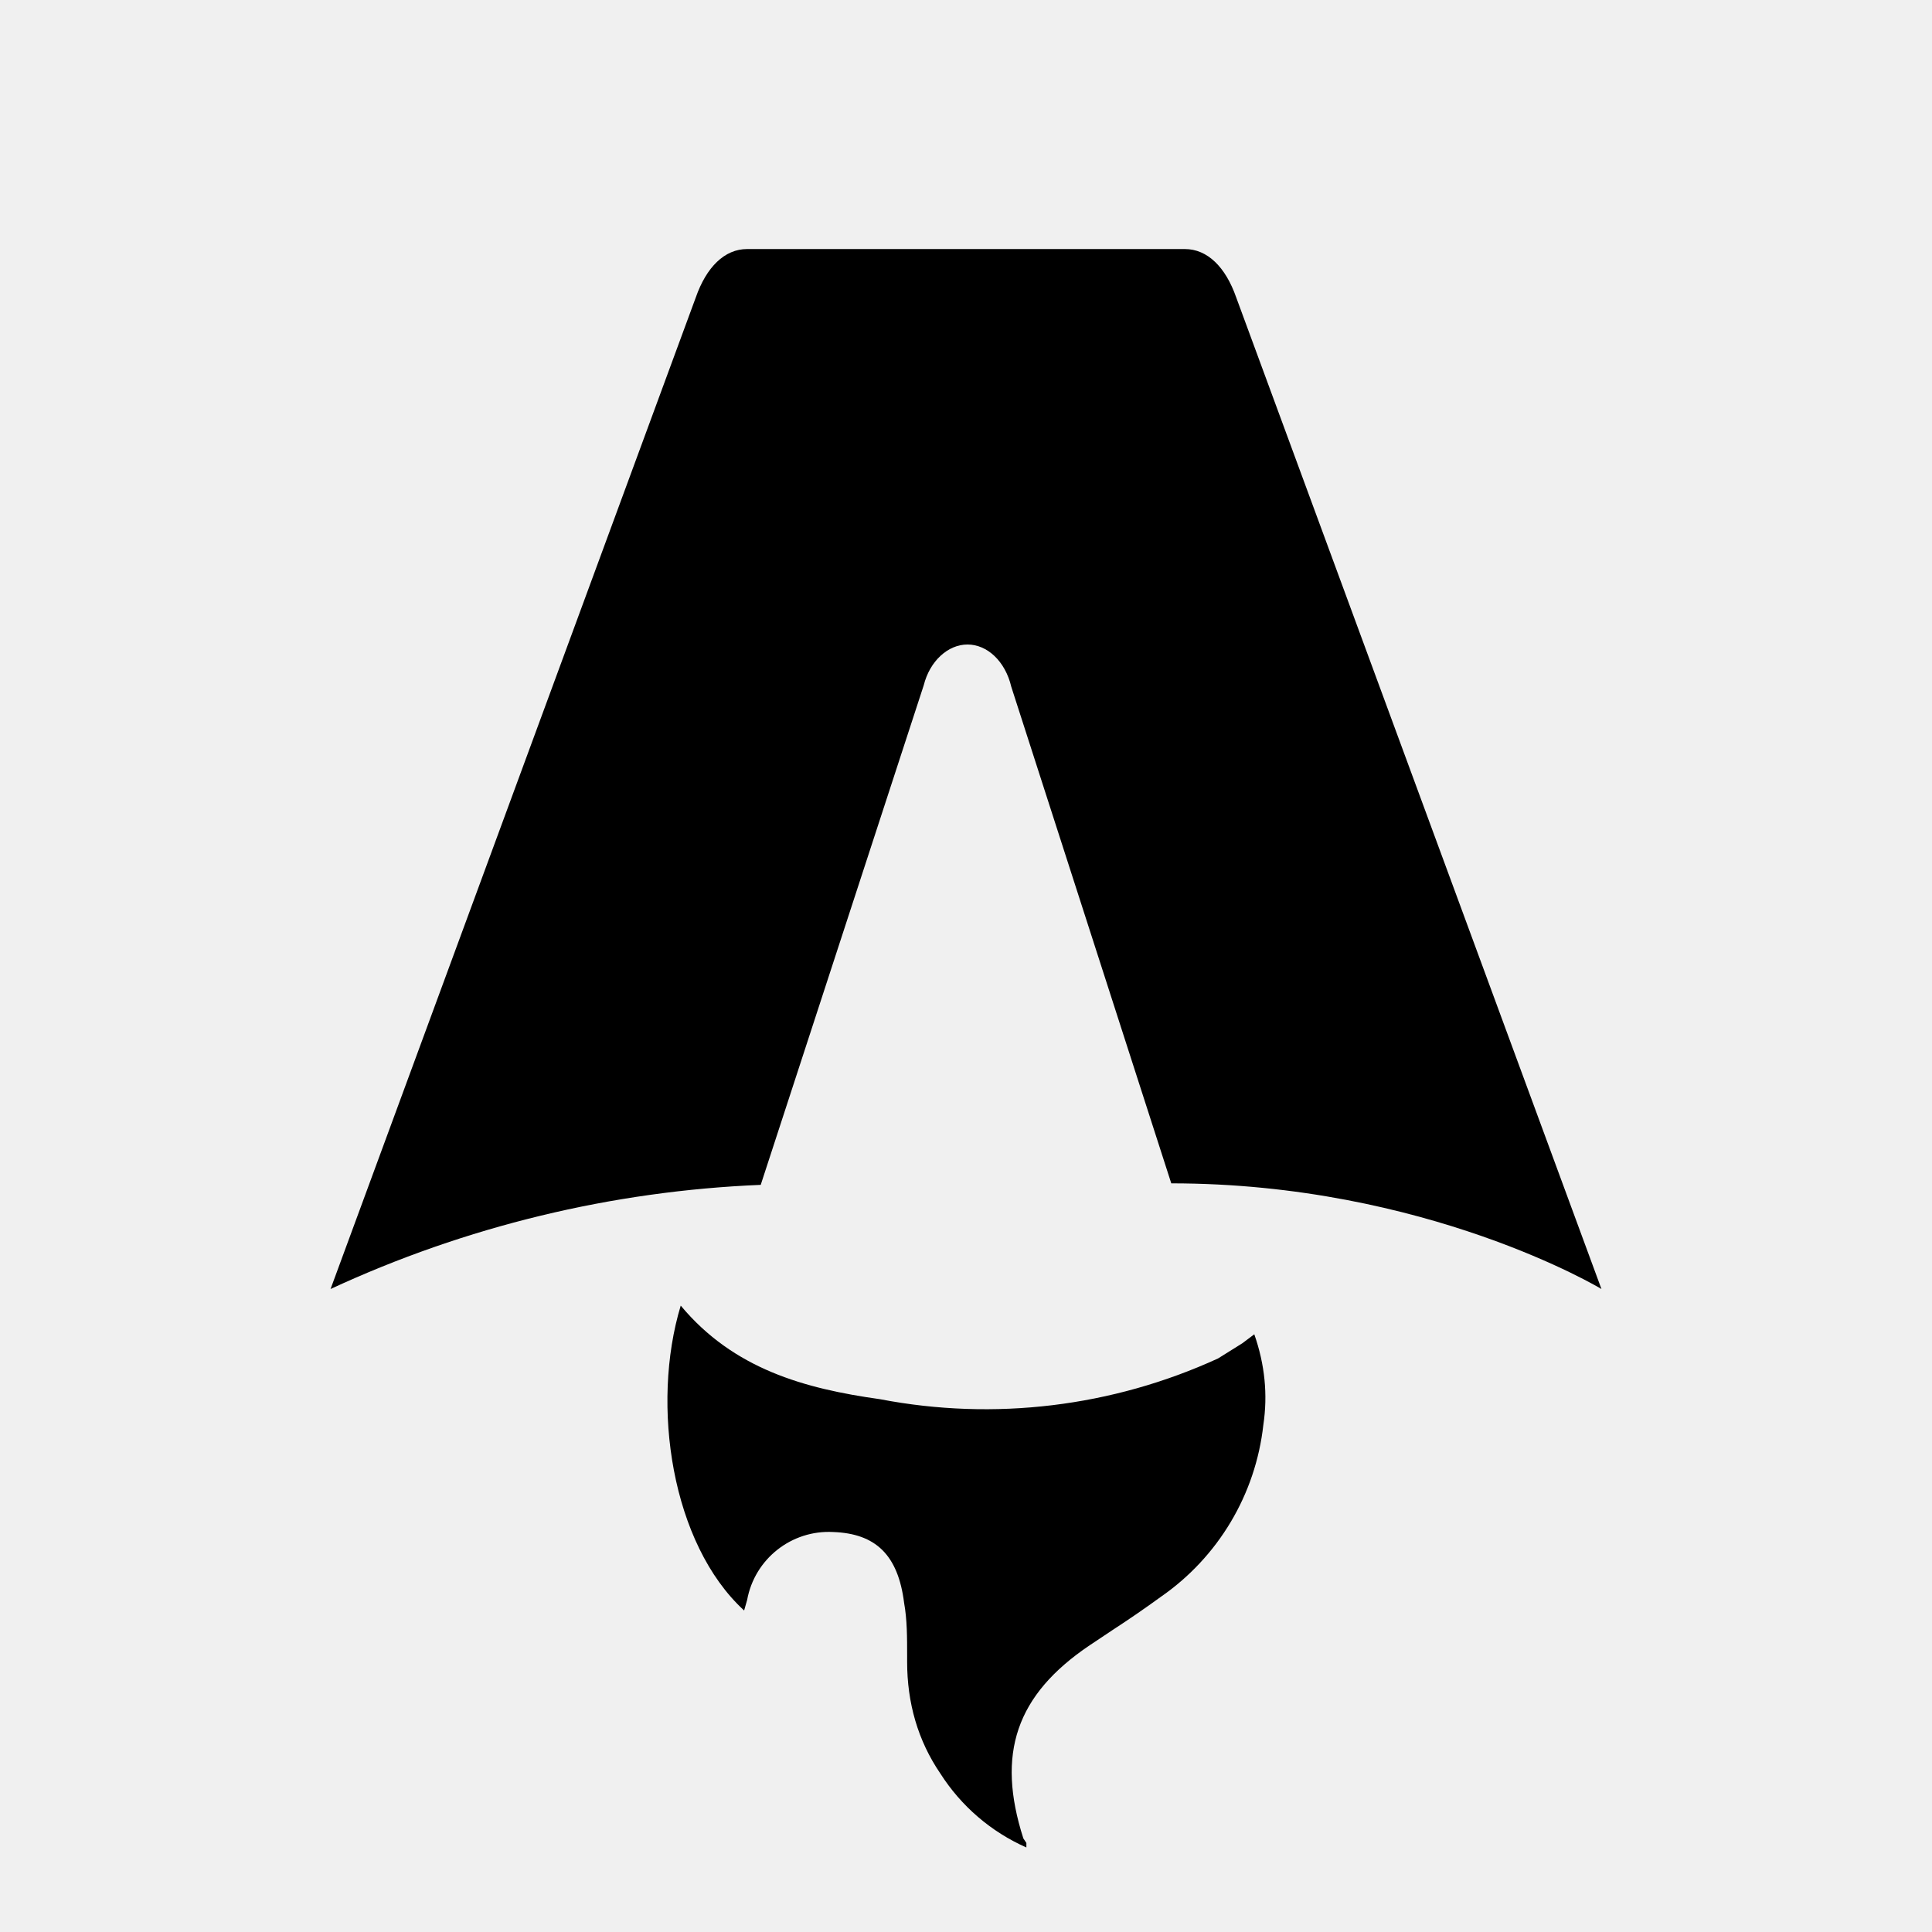
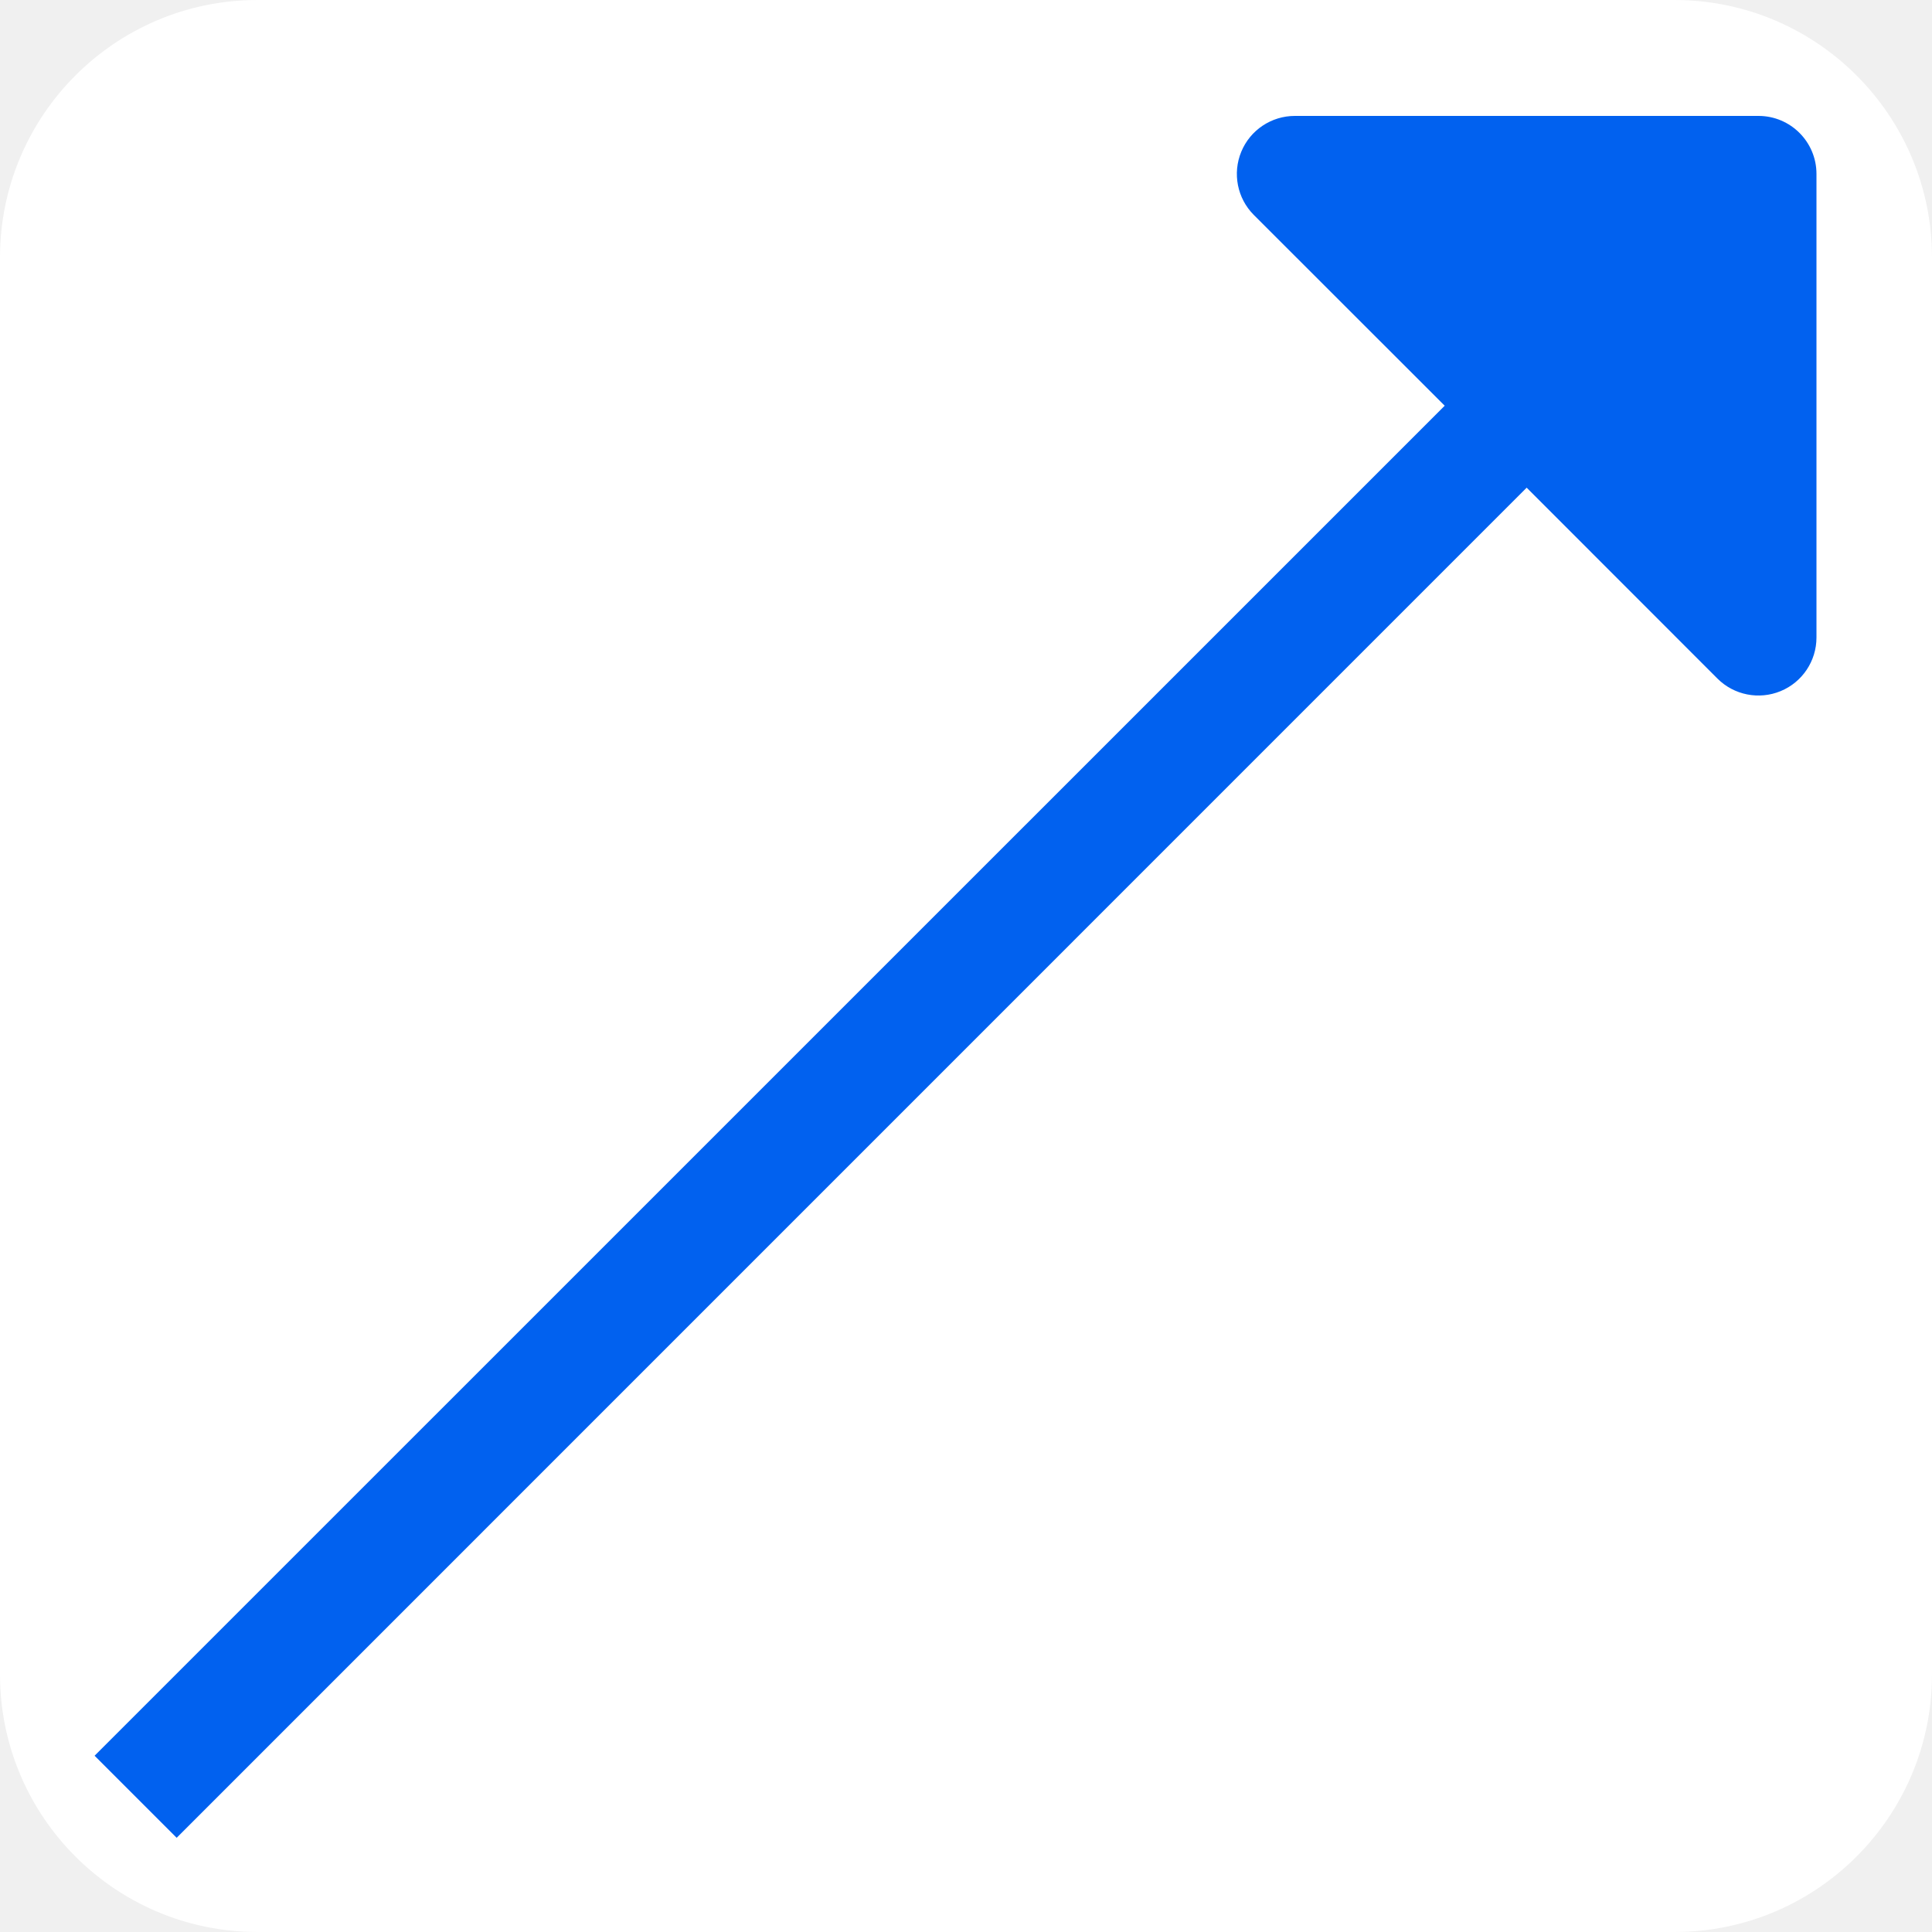
- <svg xmlns="http://www.w3.org/2000/svg" fill="none" viewBox="0 0 128 128">
-   <path d="M50.4 78.5a75.1 75.1 0 0 0-28.5 6.9l24.2-65.7c.7-2 1.9-3.2 3.4-3.2h29c1.5 0 2.7 1.2 3.4 3.2l24.2 65.7s-11.6-7-28.5-7L67 45.5c-.4-1.7-1.6-2.8-2.9-2.8-1.3 0-2.5 1.1-2.9 2.7L50.4 78.5Zm-1.1 28.2Zm-4.2-20.2c-2 6.6-.6 15.8 4.2 20.2a17.5 17.5 0 0 1 .2-.7 5.5 5.5 0 0 1 5.7-4.5c2.8.1 4.3 1.5 4.7 4.7.2 1.1.2 2.3.2 3.5v.4c0 2.7.7 5.2 2.2 7.4a13 13 0 0 0 5.7 4.9v-.3l-.2-.3c-1.8-5.6-.5-9.5 4.4-12.8l1.5-1a73 73 0 0 0 3.2-2.2 16 16 0 0 0 6.8-11.4c.3-2 .1-4-.6-6l-.8.6-1.6 1a37 37 0 0 1-22.4 2.7c-5-.7-9.7-2-13.2-6.2Z" />
-   <style>
-         path { fill: #000; }
-         @media (prefers-color-scheme: dark) {
-             path { fill: #FFF; }
-         }
-     </style>
+ <svg xmlns="http://www.w3.org/2000/svg" width="800px" height="800px" viewBox="0 0 15 15" fill="none">
+   <rect width="15" height="15" fill="#FFFFFF" rx="2" />
+   <path transform="scale(-0.9,0.9) translate(-15.67,1)" d="M4.5 0H0.5C0.224 0 0 0.224 0 0.5V4.5C0 4.702 0.122 4.885 0.309 4.962C0.495 5.039 0.711 4.997 0.854 4.854L2.5 3.207L14.146 14.854L14.854 14.146L3.207 2.5L4.854 0.854C4.997 0.711 5.039 0.495 4.962 0.309C4.885 0.122 4.702 0 4.5 0Z" fill=" #0161EF" />
</svg>
